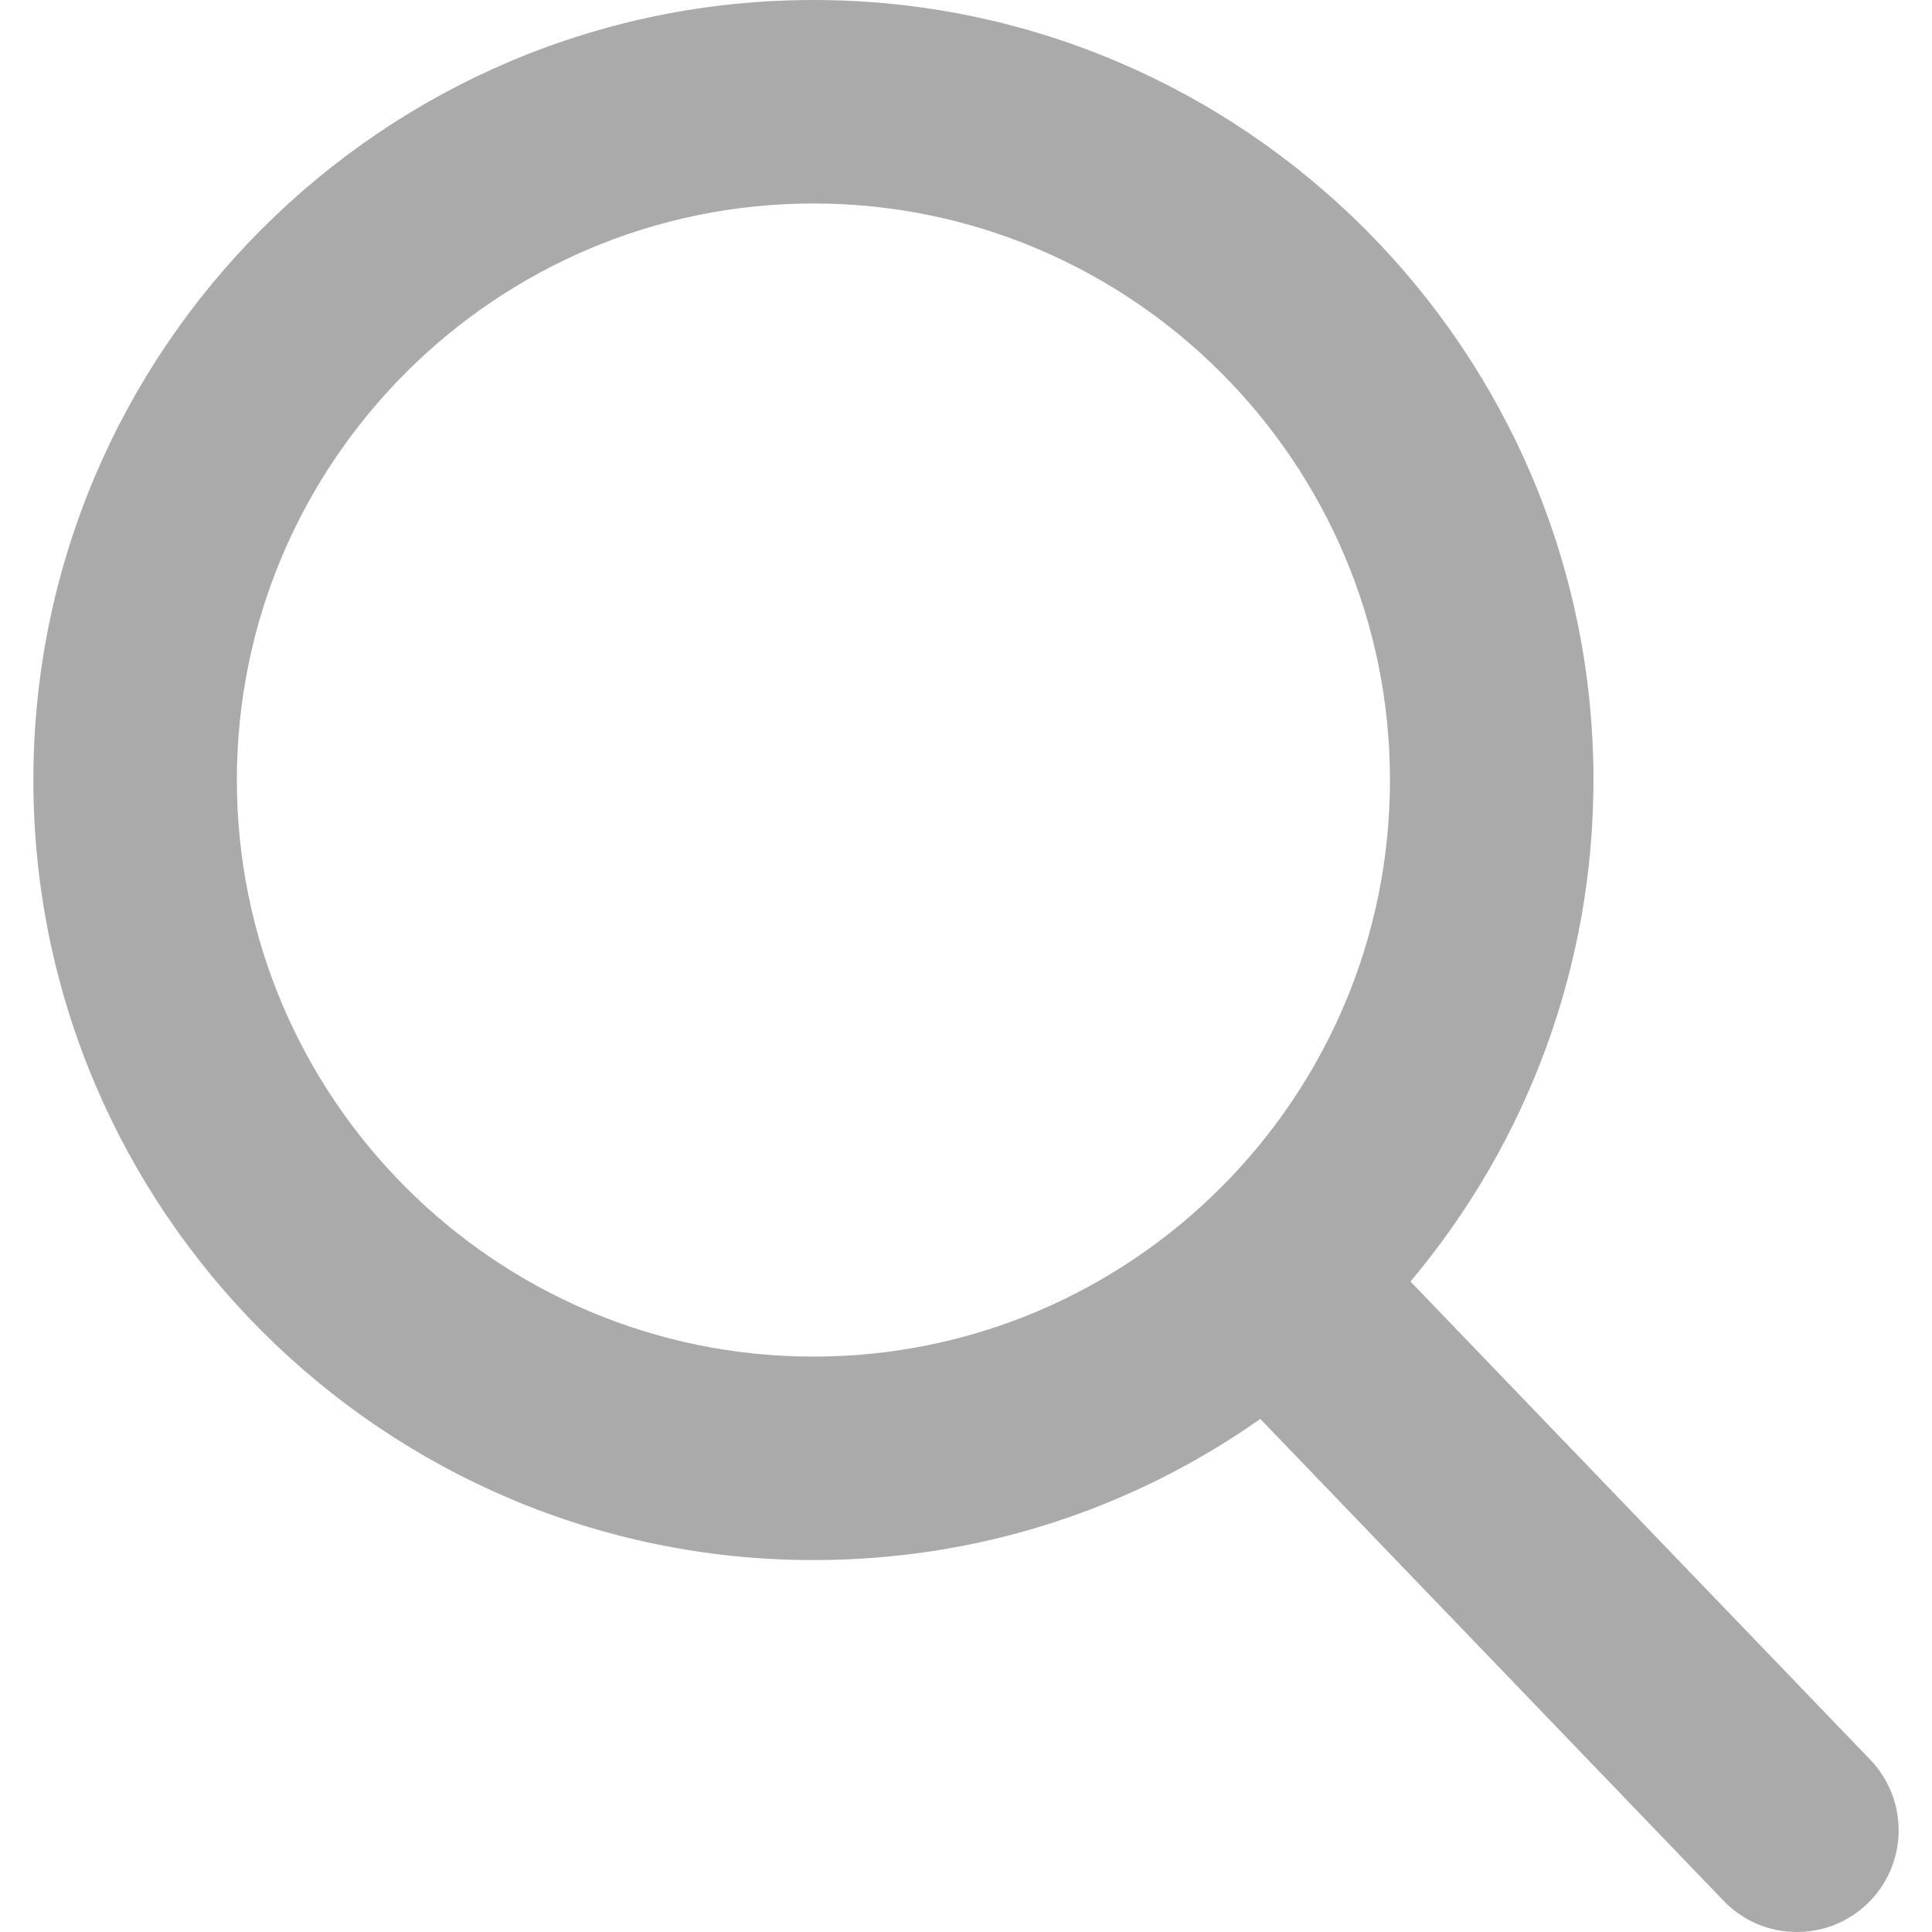
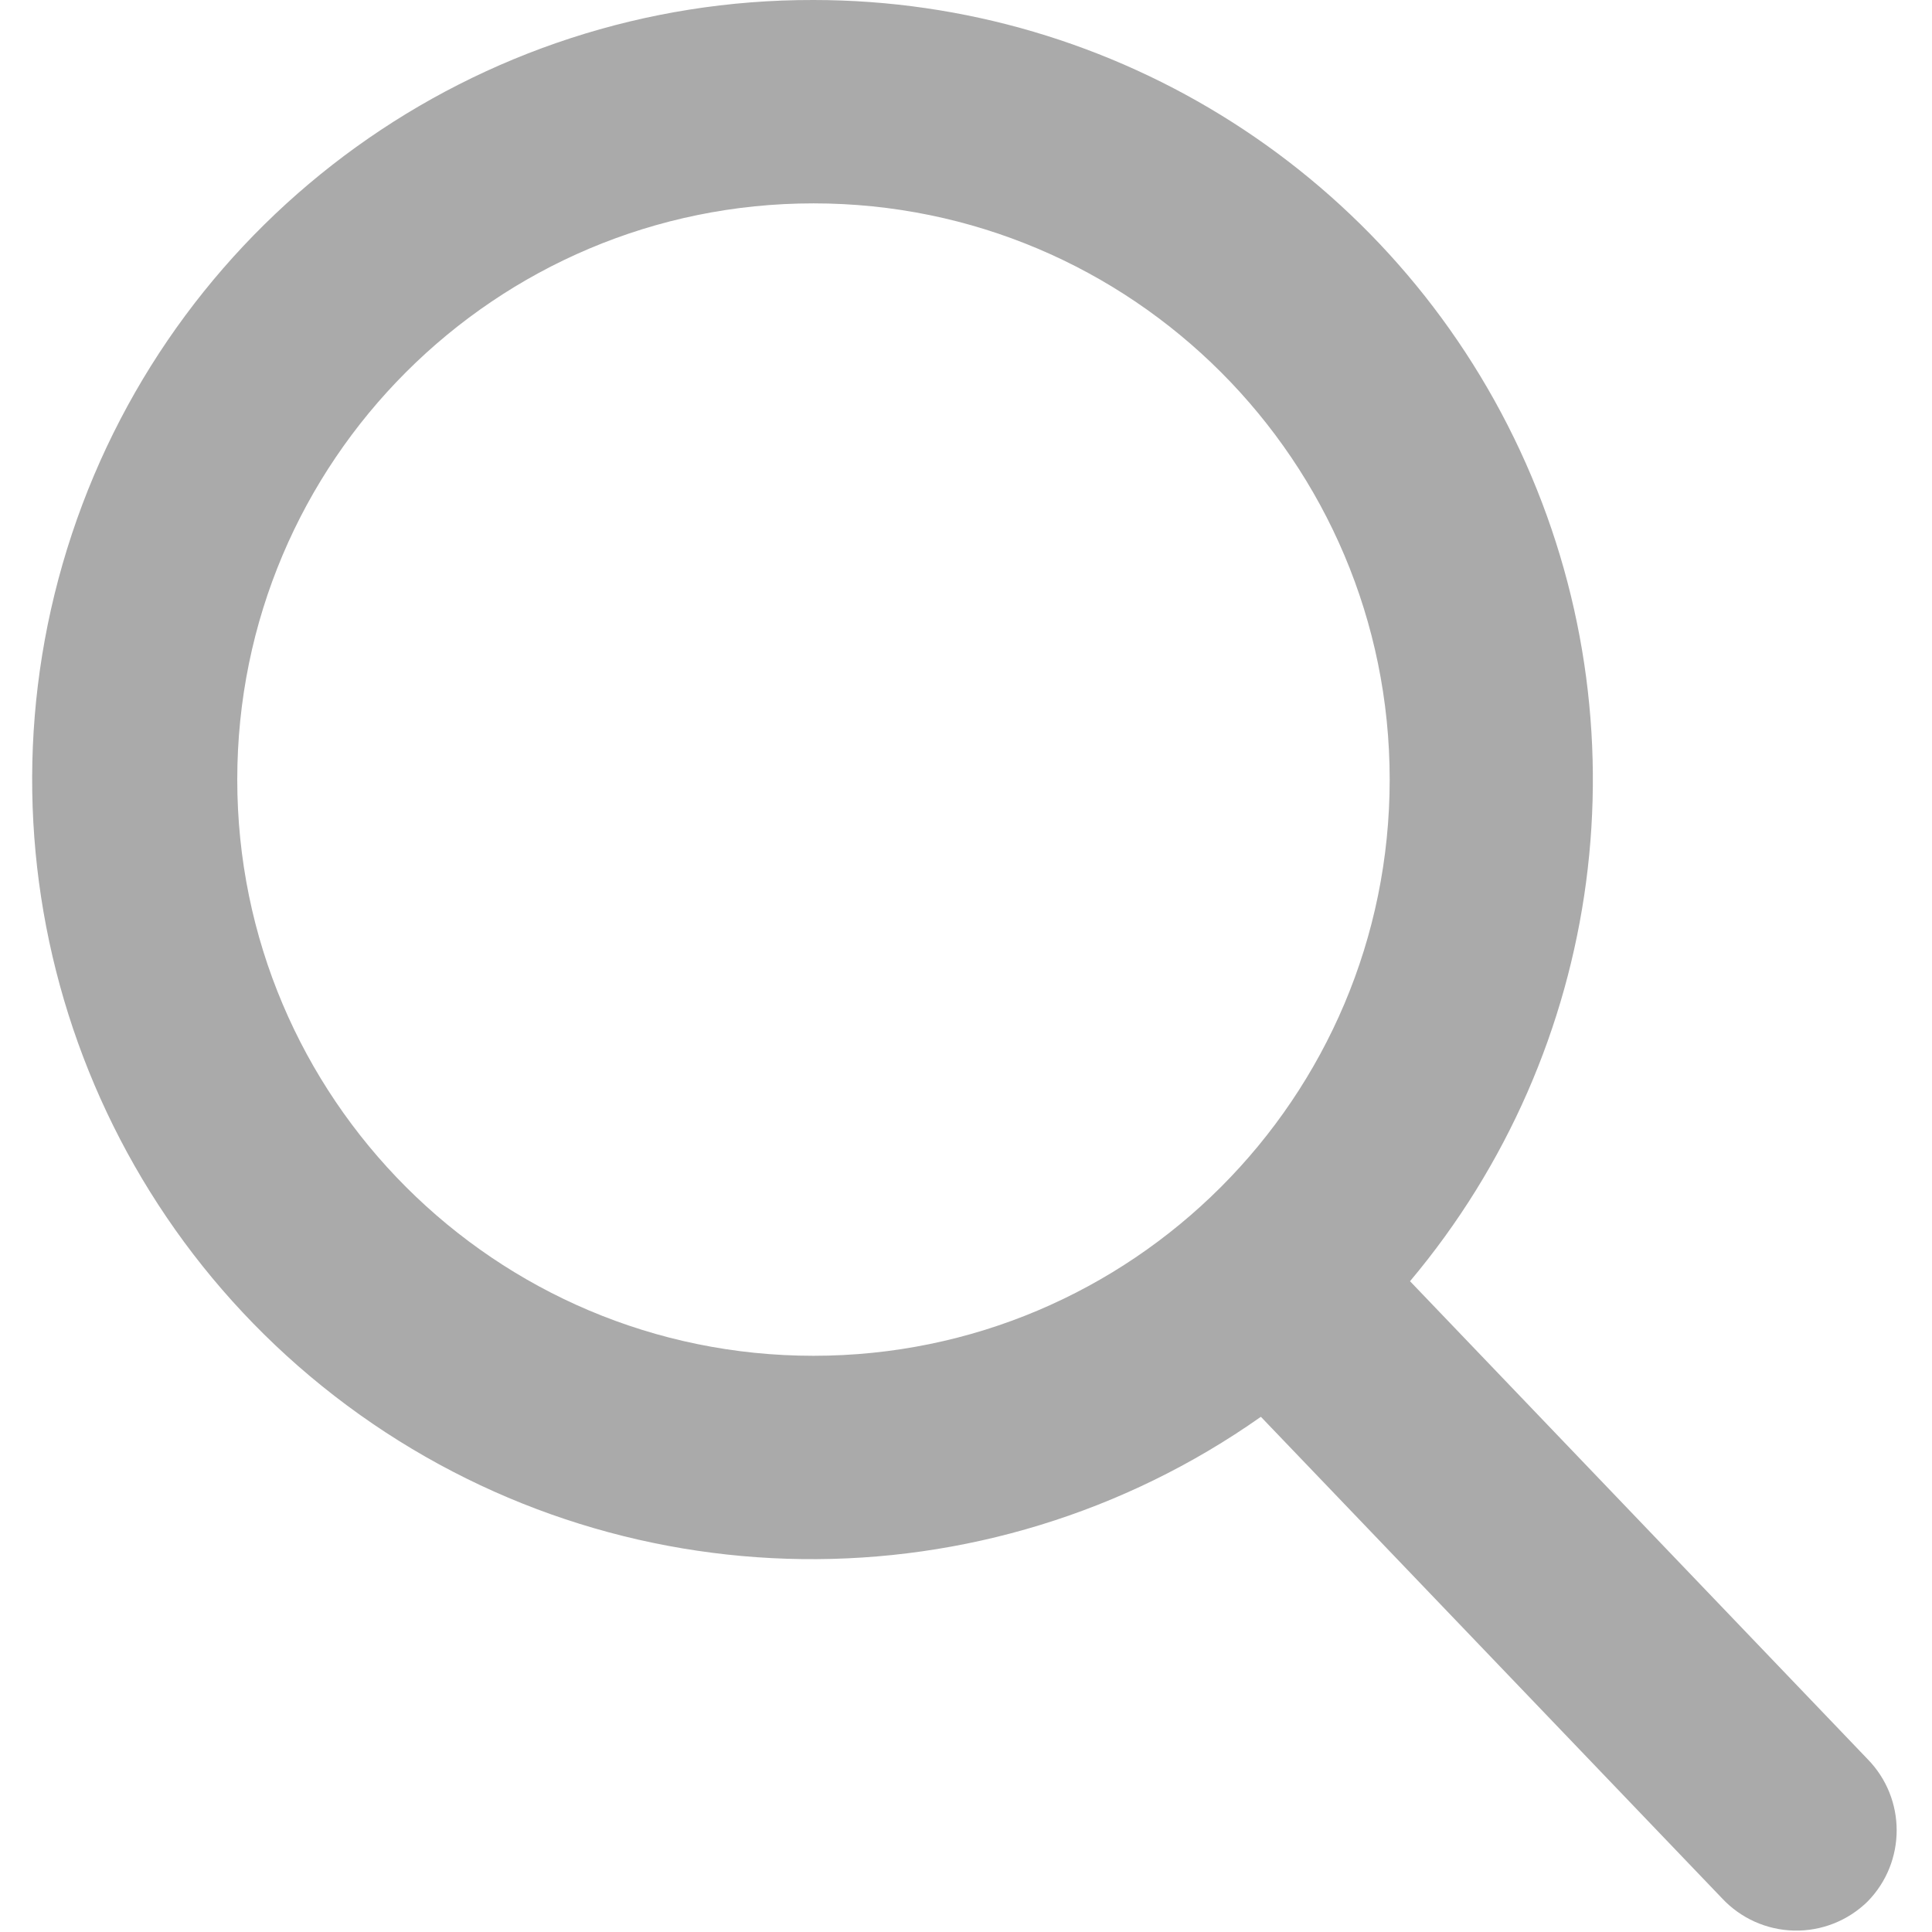
- <svg xmlns="http://www.w3.org/2000/svg" version="1.1" id="Capa_1" x="0px" y="0px" viewBox="0 0 56.966 56.966" style="enable-background:new 0 0 56.966 56.966;" xml:space="preserve">
-   <path d="M55.146,51.887L41.588,37.786c3.486-4.144,5.396-9.358,5.396-14.786c0-12.682-10.318-23-23-23s-23,10.318-23,23 s10.318,23,23,23c4.761,0,9.298-1.436,13.177-4.162l13.661,14.208c0.571,0.593,1.339,0.92,2.162,0.92 c0.779,0,1.518-0.297,2.079-0.837C56.255,54.982,56.293,53.08,55.146,51.887z M23.984,6c9.374,0,17,7.626,17,17s-7.626,17-17,17 s-17-7.626-17-17S14.61,6,23.984,6z" style="fill: #AAAAAA;" />
+ <svg xmlns="http://www.w3.org/2000/svg" viewBox="0 0 57 57">
+   <path d="M55.1 51.9L41.6 37.8A23 23 0 0 0 24 0a23 23 0 1 0 13.2 41.8L50.8 56a3 3 0 0 0 4.3.1 3 3 0 0 0 0-4.2zM24 6a17 17 0 1 1 0 34 17 17 0 0 1 0-34z" fill="#aaa" />
</svg>
